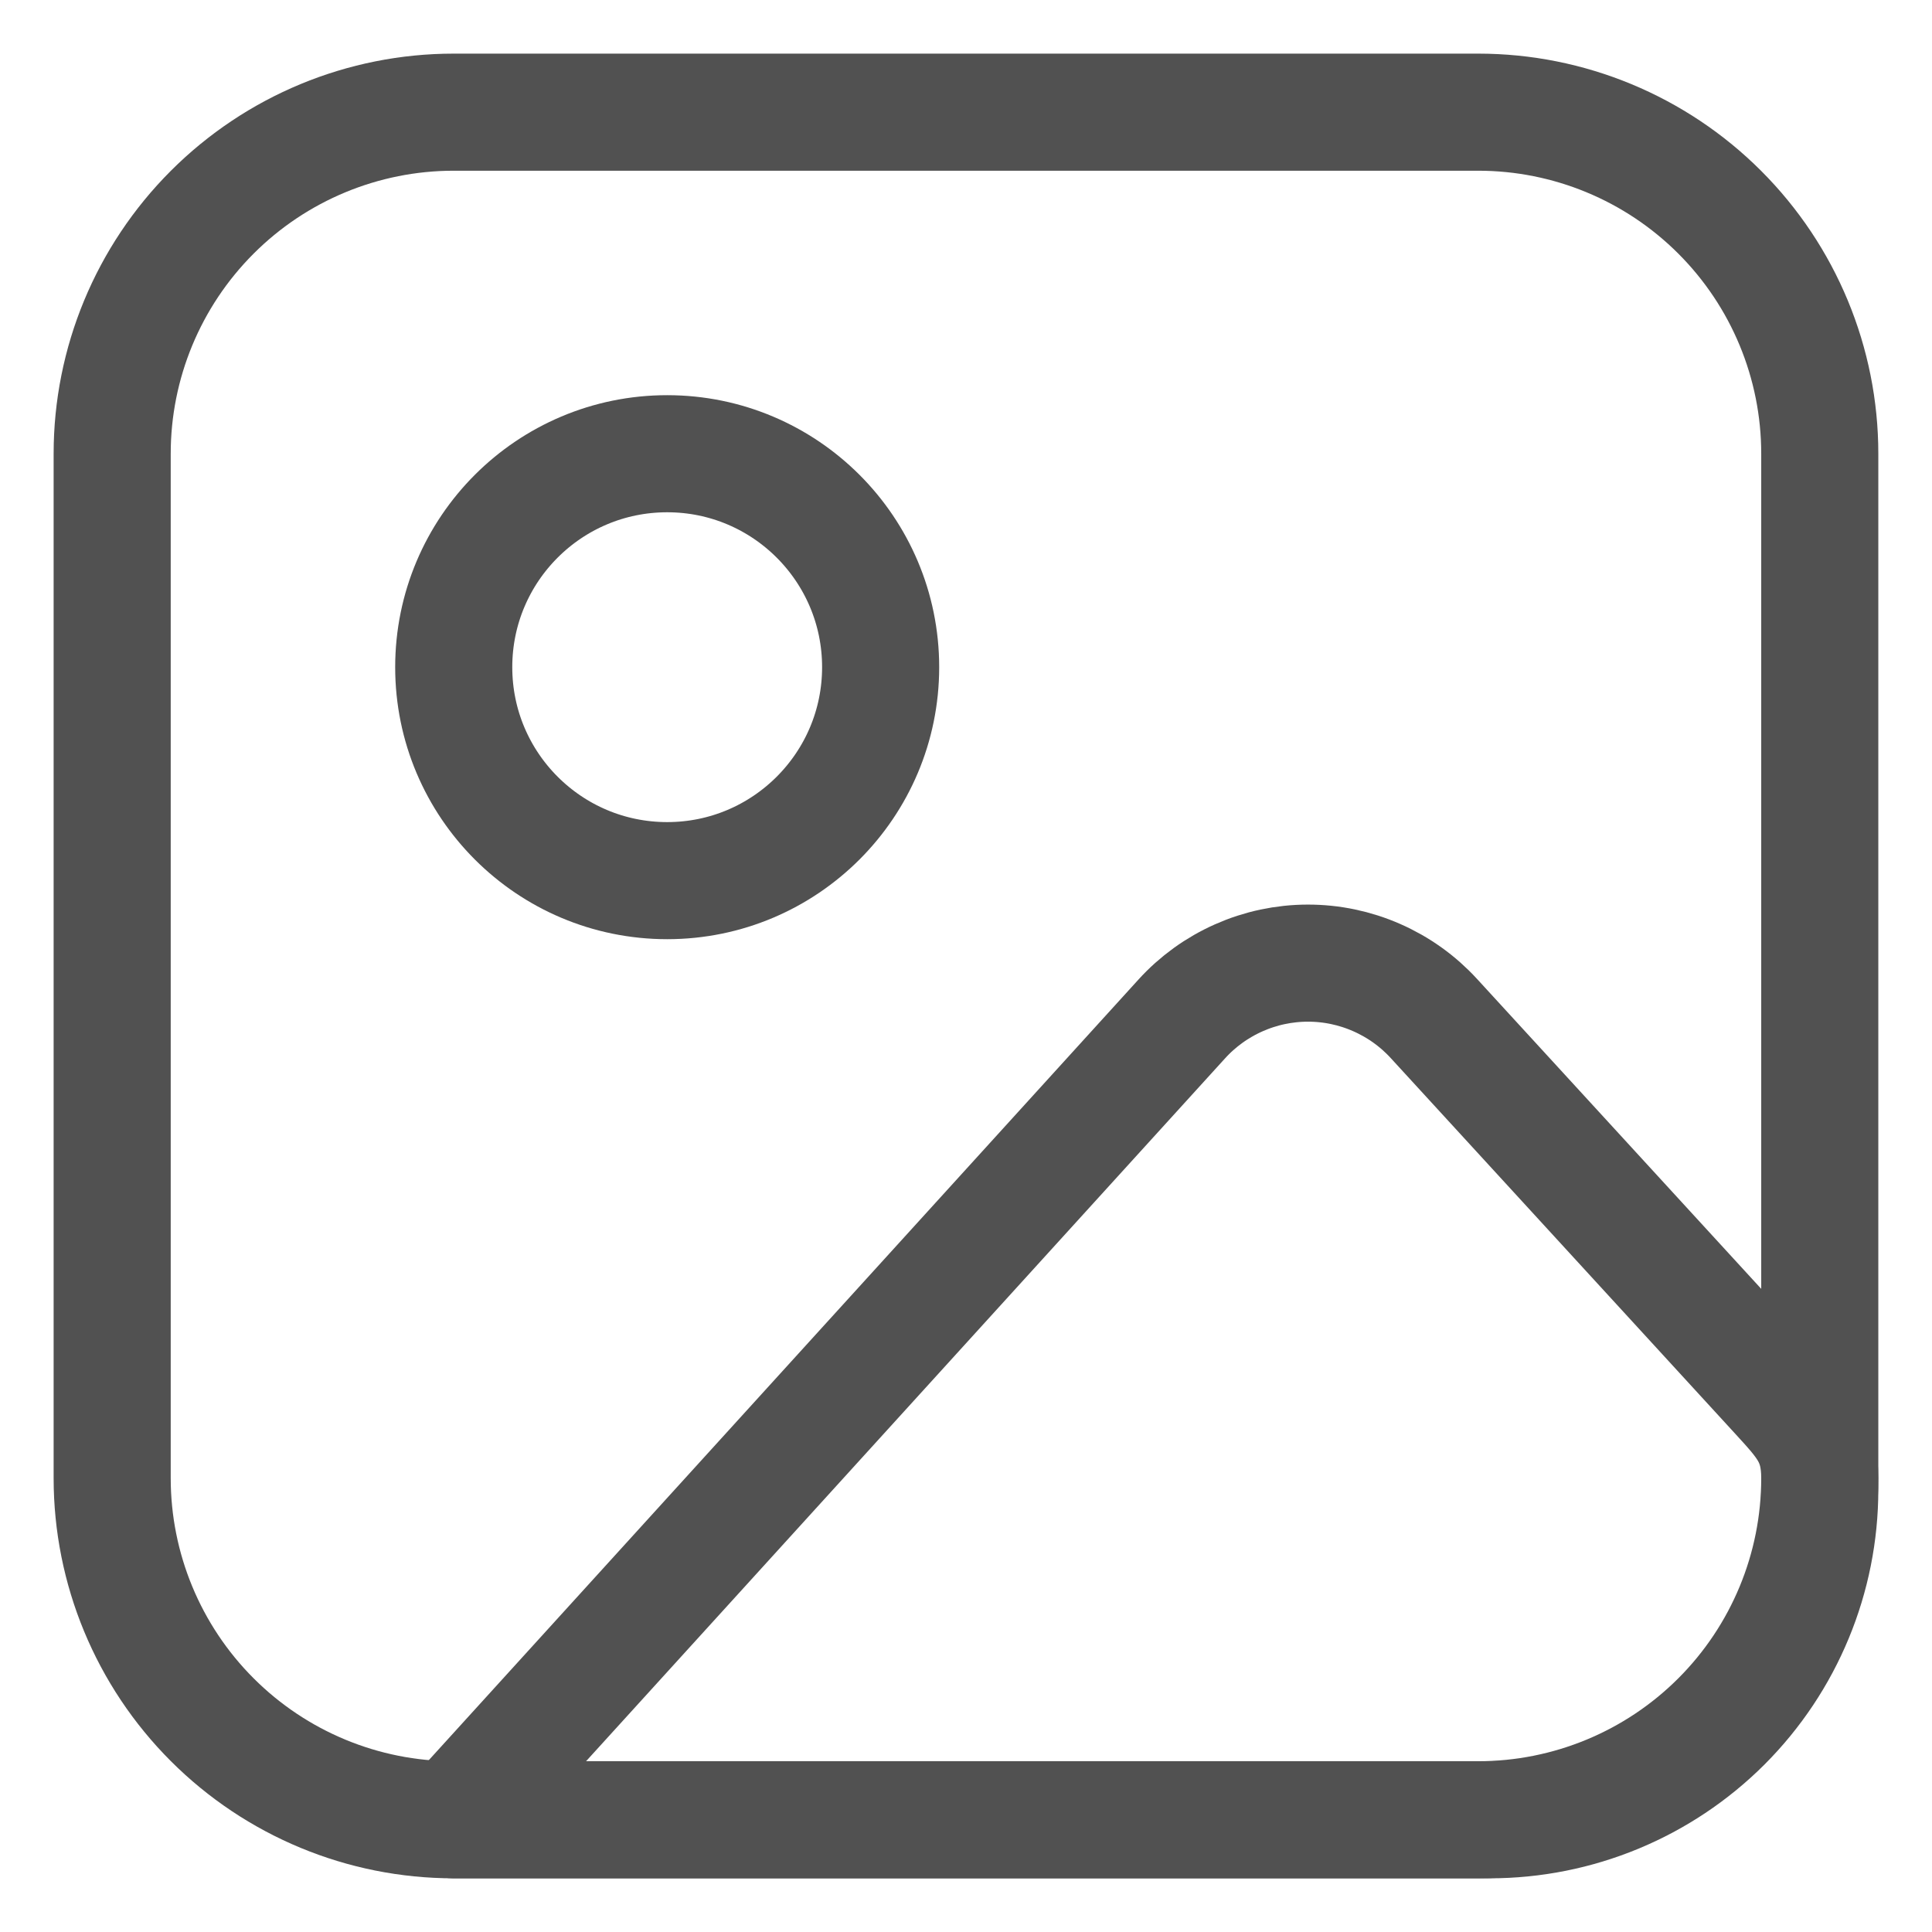
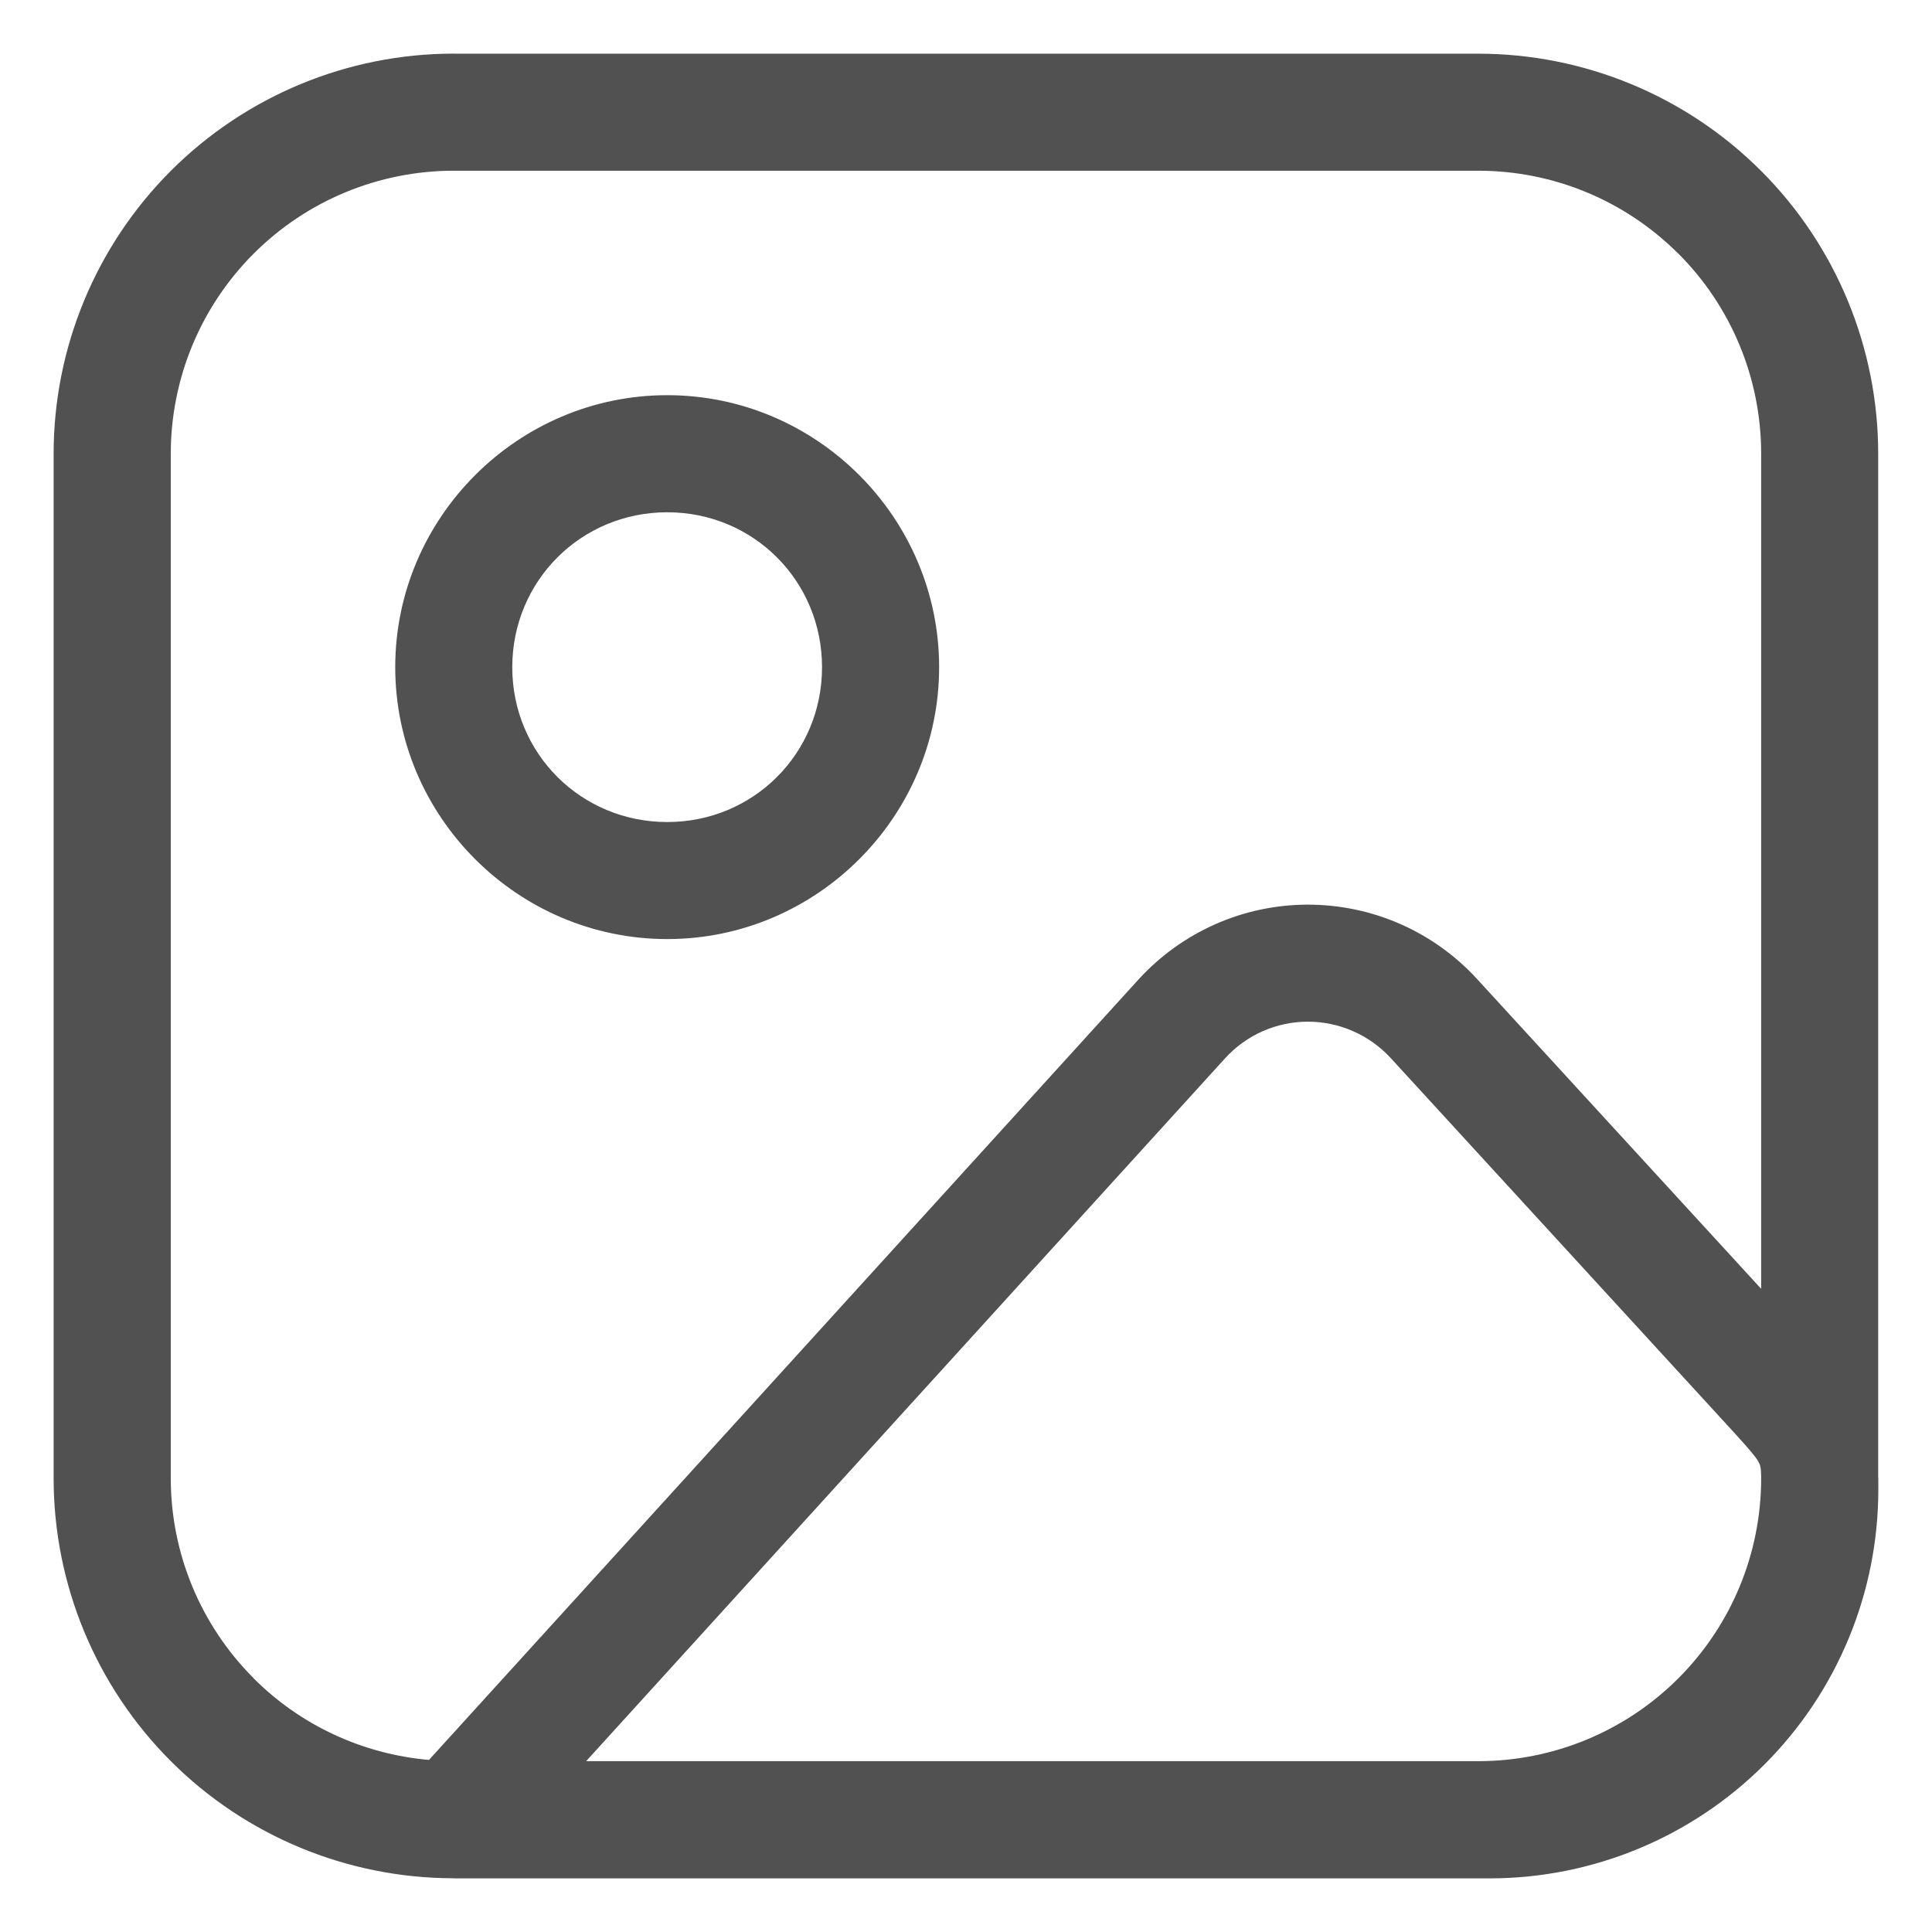
- <svg xmlns="http://www.w3.org/2000/svg" width="33" height="33" viewBox="0 0 33 33" fill="none">
-   <path d="M1.916 7.749C1.916 6.202 2.531 4.719 3.625 3.625C4.719 2.531 6.202 1.916 7.749 1.916H25.249C26.796 1.916 28.28 2.531 29.374 3.625C30.468 4.719 31.083 6.202 31.083 7.749V25.249C31.083 26.796 30.468 28.28 29.374 29.374C28.28 30.468 26.796 31.083 25.249 31.083H7.749C6.202 31.083 4.719 30.468 3.625 29.374C2.531 28.28 1.916 26.796 1.916 25.249V7.749Z" stroke="#515151" stroke-width="2" stroke-linecap="round" stroke-linejoin="round" />
-   <path d="M11.396 15.042C13.409 15.042 15.042 13.409 15.042 11.396C15.042 9.382 13.409 7.75 11.396 7.75C9.382 7.75 7.75 9.382 7.75 11.396C7.75 13.409 9.382 15.042 11.396 15.042Z" stroke="#515151" stroke-width="2" stroke-linecap="round" stroke-linejoin="round" />
-   <path d="M20.184 17.406L7.75 31.083H25.444C26.94 31.083 28.374 30.489 29.432 29.432C30.489 28.374 31.083 26.94 31.083 25.444V25.25C31.083 24.57 30.828 24.309 30.369 23.806L24.492 17.397C24.218 17.098 23.885 16.86 23.513 16.697C23.142 16.534 22.741 16.45 22.336 16.451C21.93 16.452 21.53 16.537 21.159 16.702C20.789 16.866 20.456 17.106 20.184 17.406V17.406Z" stroke="#515151" stroke-width="2" stroke-linecap="round" stroke-linejoin="round" />
+ <svg xmlns="http://www.w3.org/2000/svg" fill="none" version="1.1" viewBox="0 0 33 33">
+   <path d="m7.75 0.916c-1.812 0-3.551 0.721-4.832 2.002-1.281 1.281-2.002 3.02-2.002 4.832v17.5c0 1.812 0.721 3.551 2.002 4.832 1.279 1.279 3.014 1.997 4.822 2a1 1 0 0 0 0.01 0.002h17.693c1.76 0 3.45-0.7 4.695-1.945 1.245-1.245 1.945-2.935 1.945-4.695v-0.193c0-0.011-0.002-0.021-0.002-0.031v-17.469c0-1.812-0.719-3.551-2-4.832-1.281-1.281-3.02-2.002-4.832-2.002h-17.5zm0 2h17.5c1.282 0 2.509 0.509 3.416 1.416a1 1 0 0 0 0.002 0c0.907 0.907 1.414 2.136 1.414 3.418v14.264l-4.854-5.293c-0.368-0.401-0.814-0.721-1.312-0.939-0.499-0.219-1.038-0.331-1.582-0.33-0.544 0.001-1.083 0.115-1.58 0.336-0.497 0.221-0.944 0.543-1.31 0.945l-12.117 13.328c-1.127-0.099-2.188-0.586-2.994-1.393a1 1 0 0 0 0-0.002c-0.907-0.907-1.416-2.134-1.416-3.416v-17.5c0-1.282 0.509-2.511 1.416-3.418 0.907-0.907 2.136-1.416 3.418-1.416zm3.647 3.834c-2.554 0-4.646 2.092-4.646 4.646 0 2.554 2.092 4.644 4.646 4.644 2.554 0 4.644-2.091 4.644-4.644 0-2.554-2.091-4.646-4.644-4.646zm0 2c1.473 0 2.644 1.173 2.644 2.647 0 1.473-1.171 2.644-2.644 2.644-1.473 0-2.647-1.171-2.647-2.644 0-1.473 1.173-2.647 2.647-2.647zm10.941 8.701c0.266-5.26e-4 0.53 0.055 0.773 0.162 0.244 0.107 0.463 0.263 0.643 0.459l5.877 6.41c0.233 0.255 0.359 0.405 0.398 0.475 0.036 0.064 0.05 0.092 0.053 0.26v0.033c0 1.282-0.507 2.509-1.414 3.416a1 1 0 0 0-0.002 0.002c-0.907 0.907-2.134 1.414-3.416 1.414h-15.238l10.912-12.004c0.179-0.197 0.397-0.355 0.641-0.463 0.243-0.108 0.507-0.164 0.773-0.164z" color="#000000" fill="#515151" stroke-linecap="round" stroke-linejoin="round" style="-inkscape-stroke:none" />
</svg>
